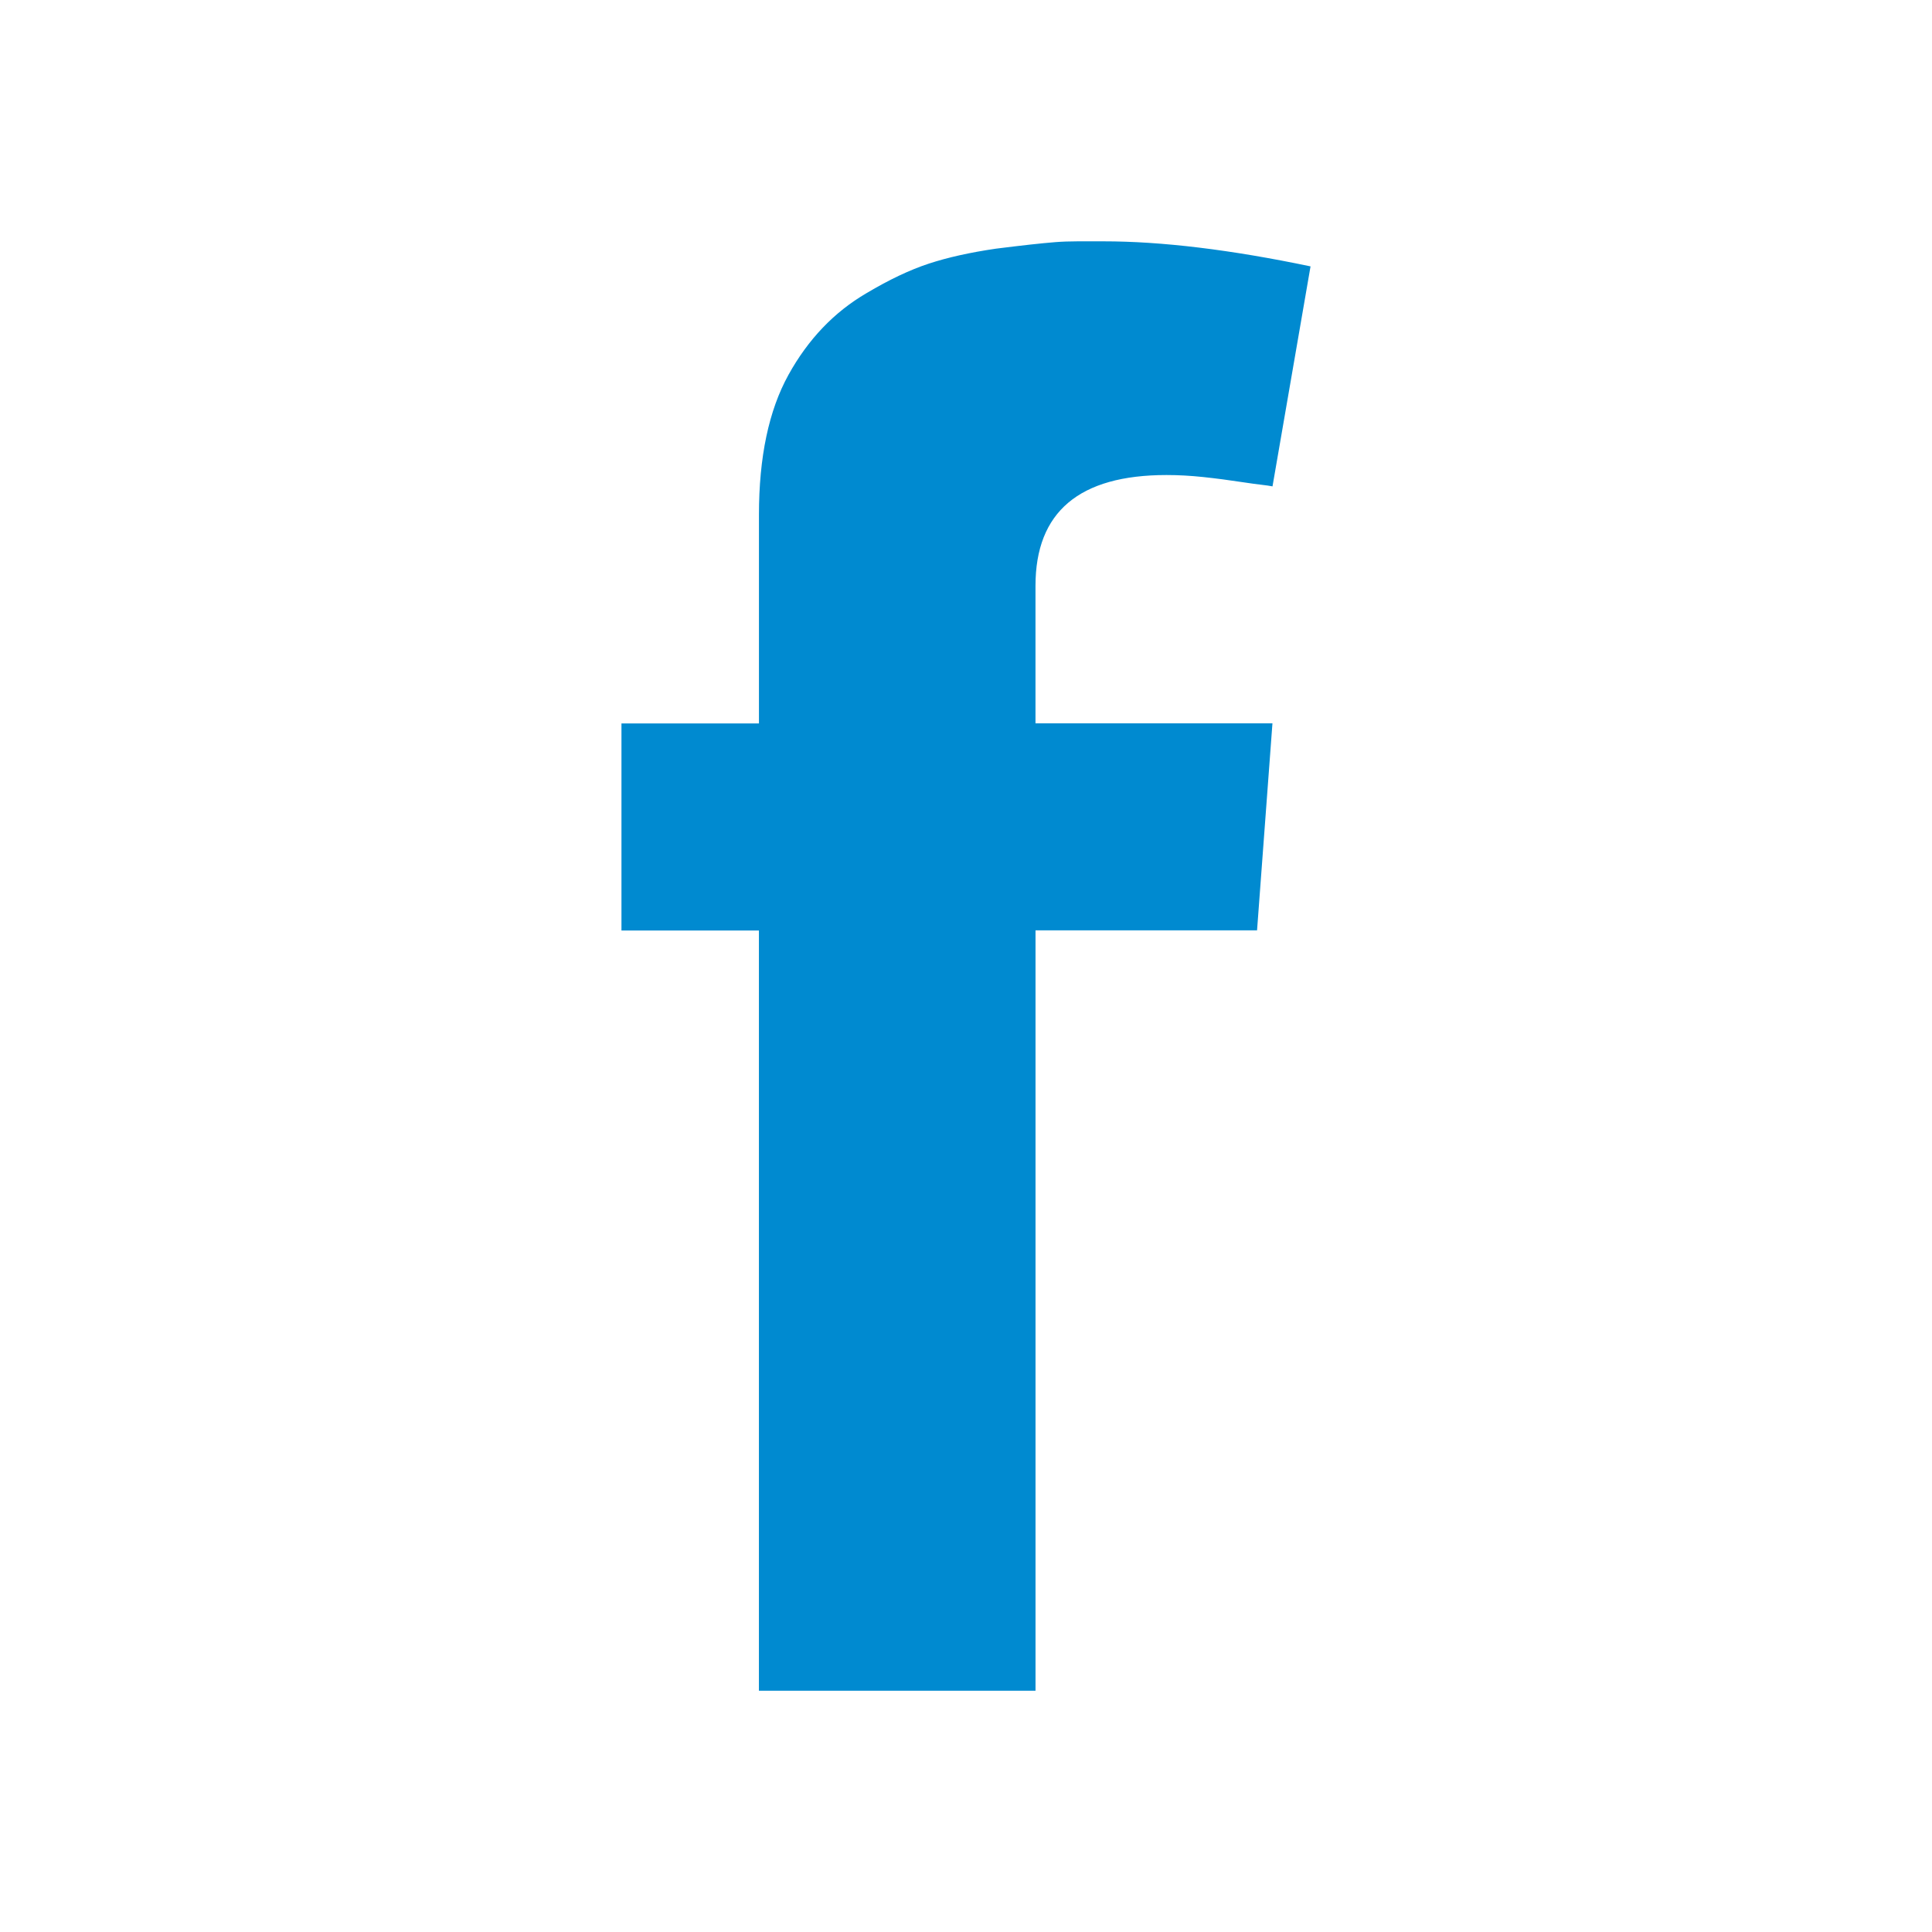
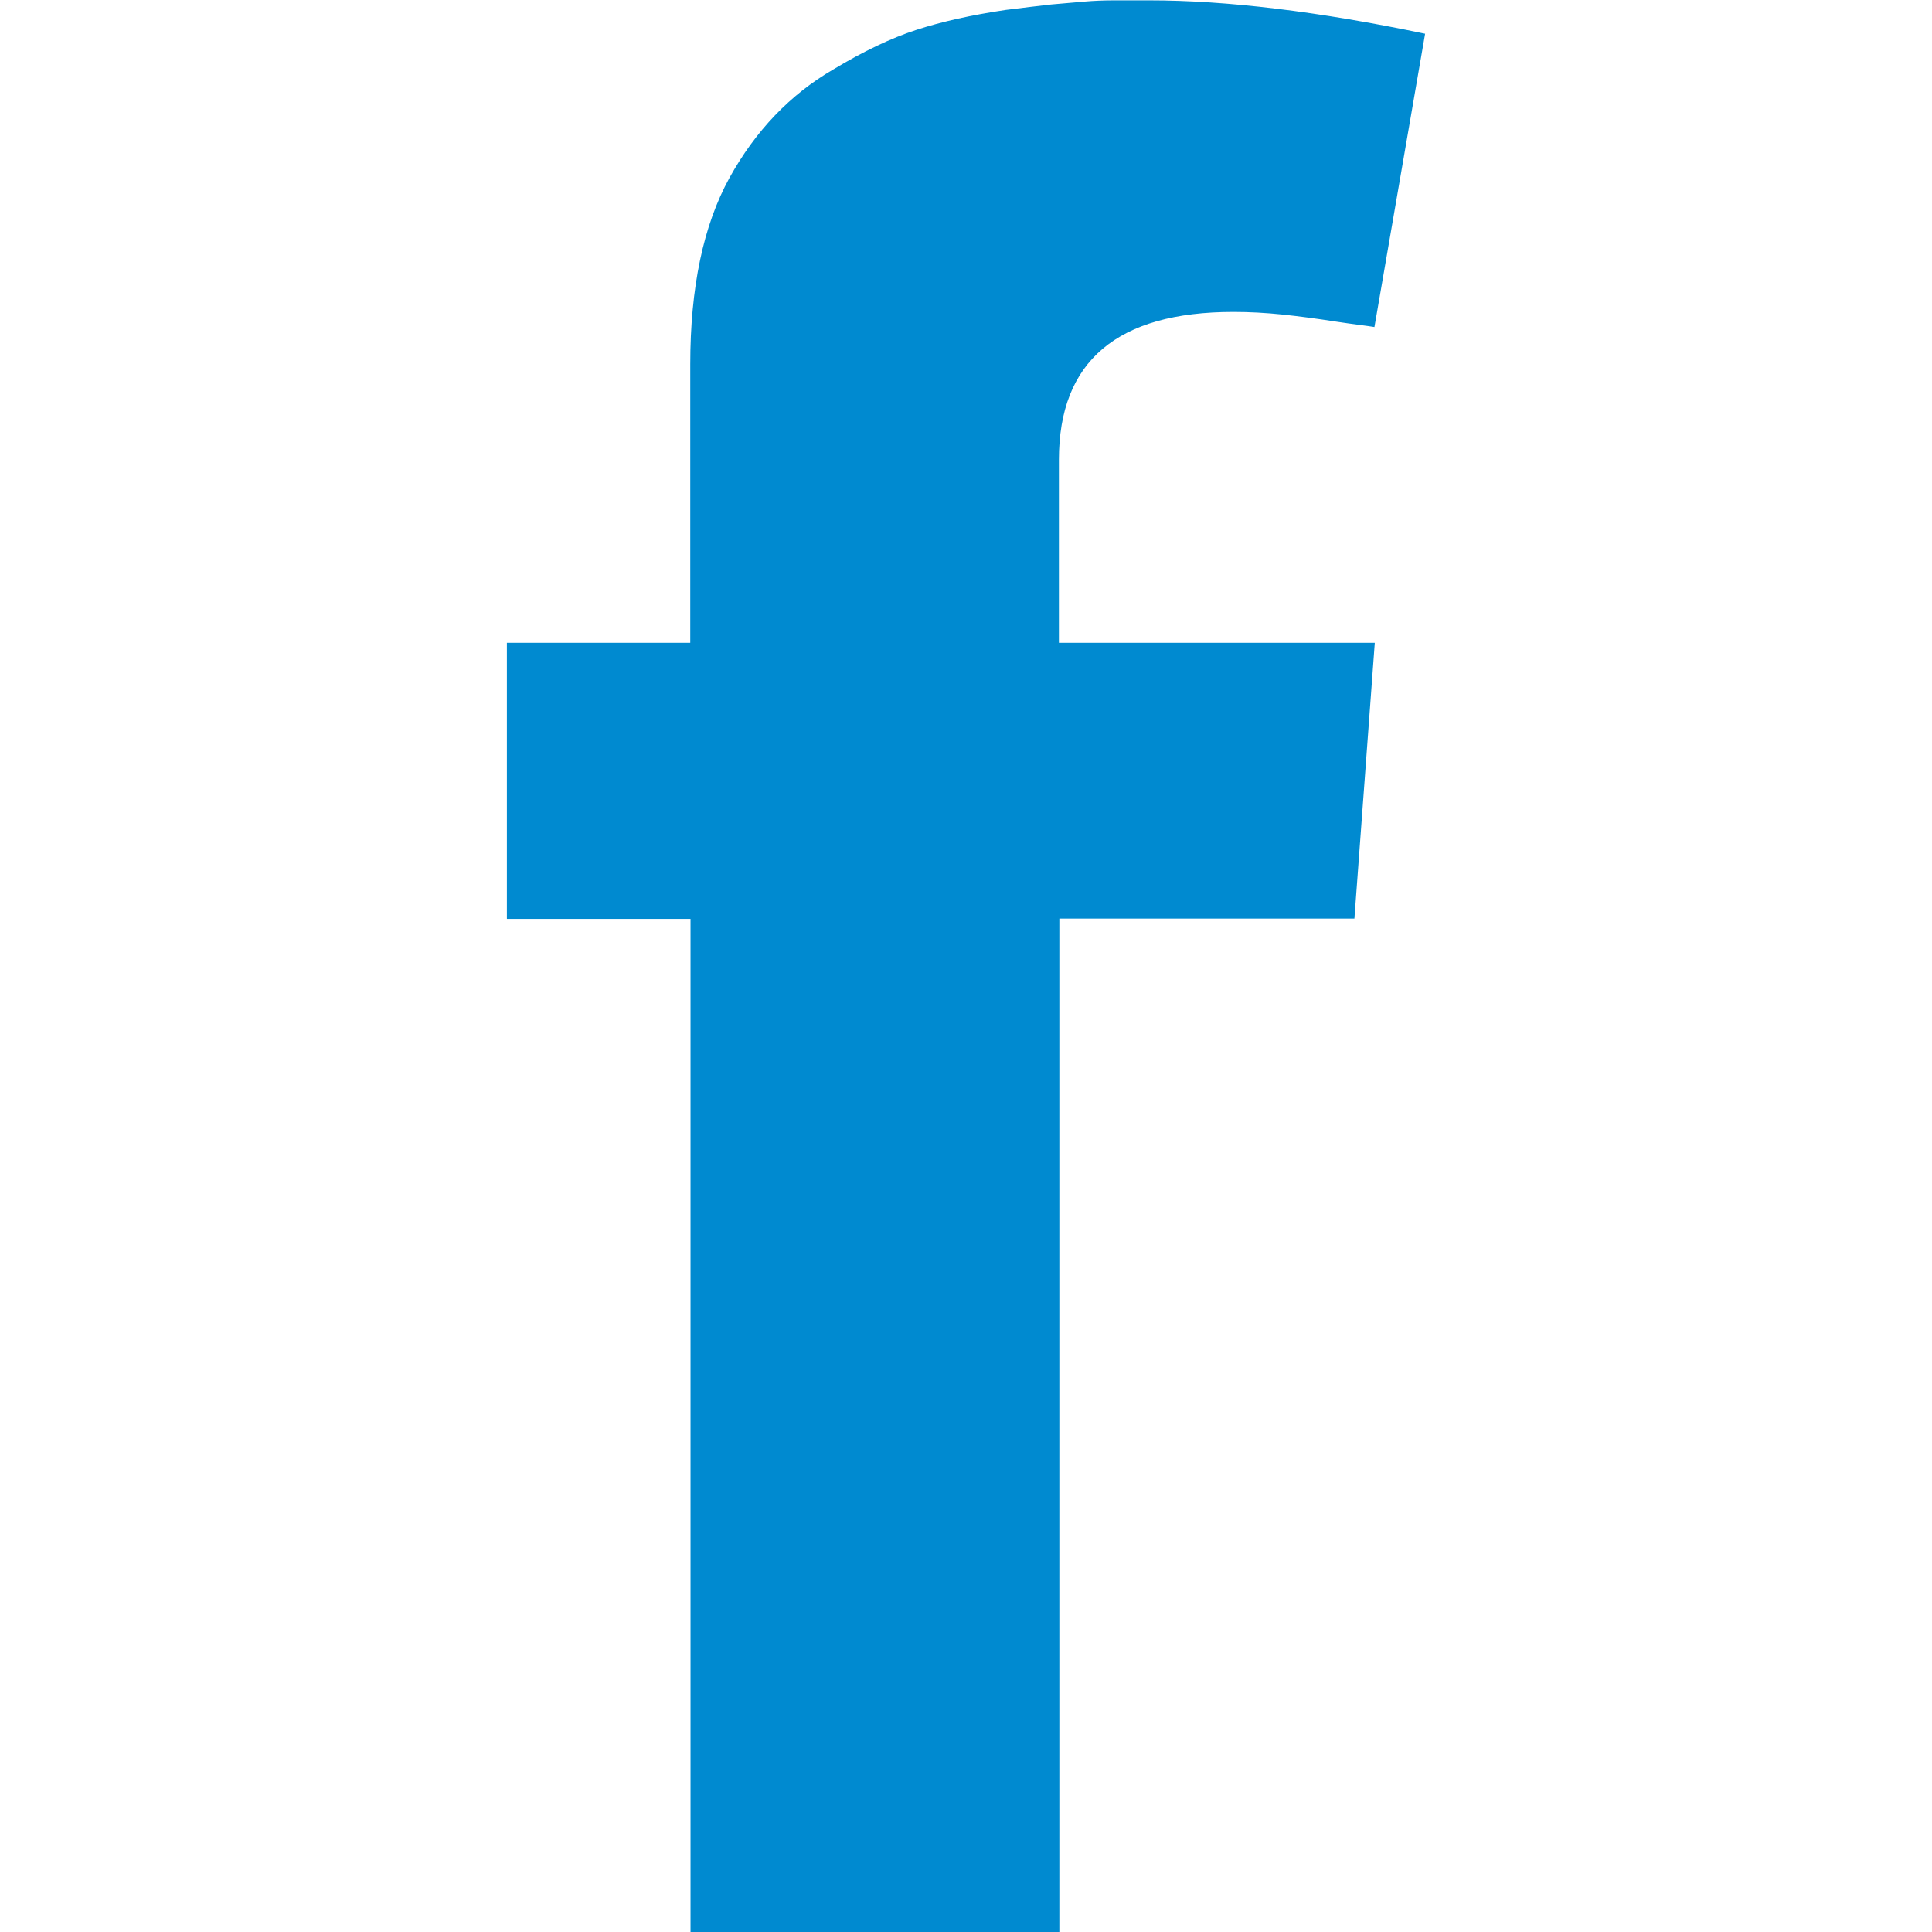
- <svg xmlns="http://www.w3.org/2000/svg" width="600" height="600">
-   <path d="M193 288.966v-64.3h42.7v-64.803q0-26.875 9.167-43.453 9.167-16.578 24.24-25.37 10.548-6.278 19.34-9.166 8.792-2.888 20.846-4.647 6.03-.76 10.55-1.26 4.52-.5 7.786-.76 3.265-.26 7.03-.26h8.04q27.12 0 64.3 7.78l-11.81 68.32q-1.26-.25-3.52-.51t-5.53-.755q-6.53-1.003-12.44-1.63-5.91-.627-11.43-.627-40.69 0-40.69 34.41v42.7h73.59l-4.78 64.3h-68.8V525.07h-85.9V288.97H193z" fill="#008ad0" />
+ <svg xmlns="http://www.w3.org/2000/svg" width="22" height="22">
+   <path d="M5.772 10.46V7.32H7.86V4.15q0-1.313.446-2.124Q8.753 1.218 9.49.79q.515-.31.945-.45.43-.14 1.017-.227.296-.037.516-.062l.38-.033q.16-.014.345-.014h.393q1.326 0 3.142.38l-.577 3.34q-.06-.01-.17-.024-.11-.014-.27-.038-.32-.05-.605-.08-.29-.03-.56-.03-1.988 0-1.988 1.684V7.32h3.597l-.232 3.14h-3.36V22h-4.2V10.464h-2.09z" fill="#008ad0" />
</svg>
